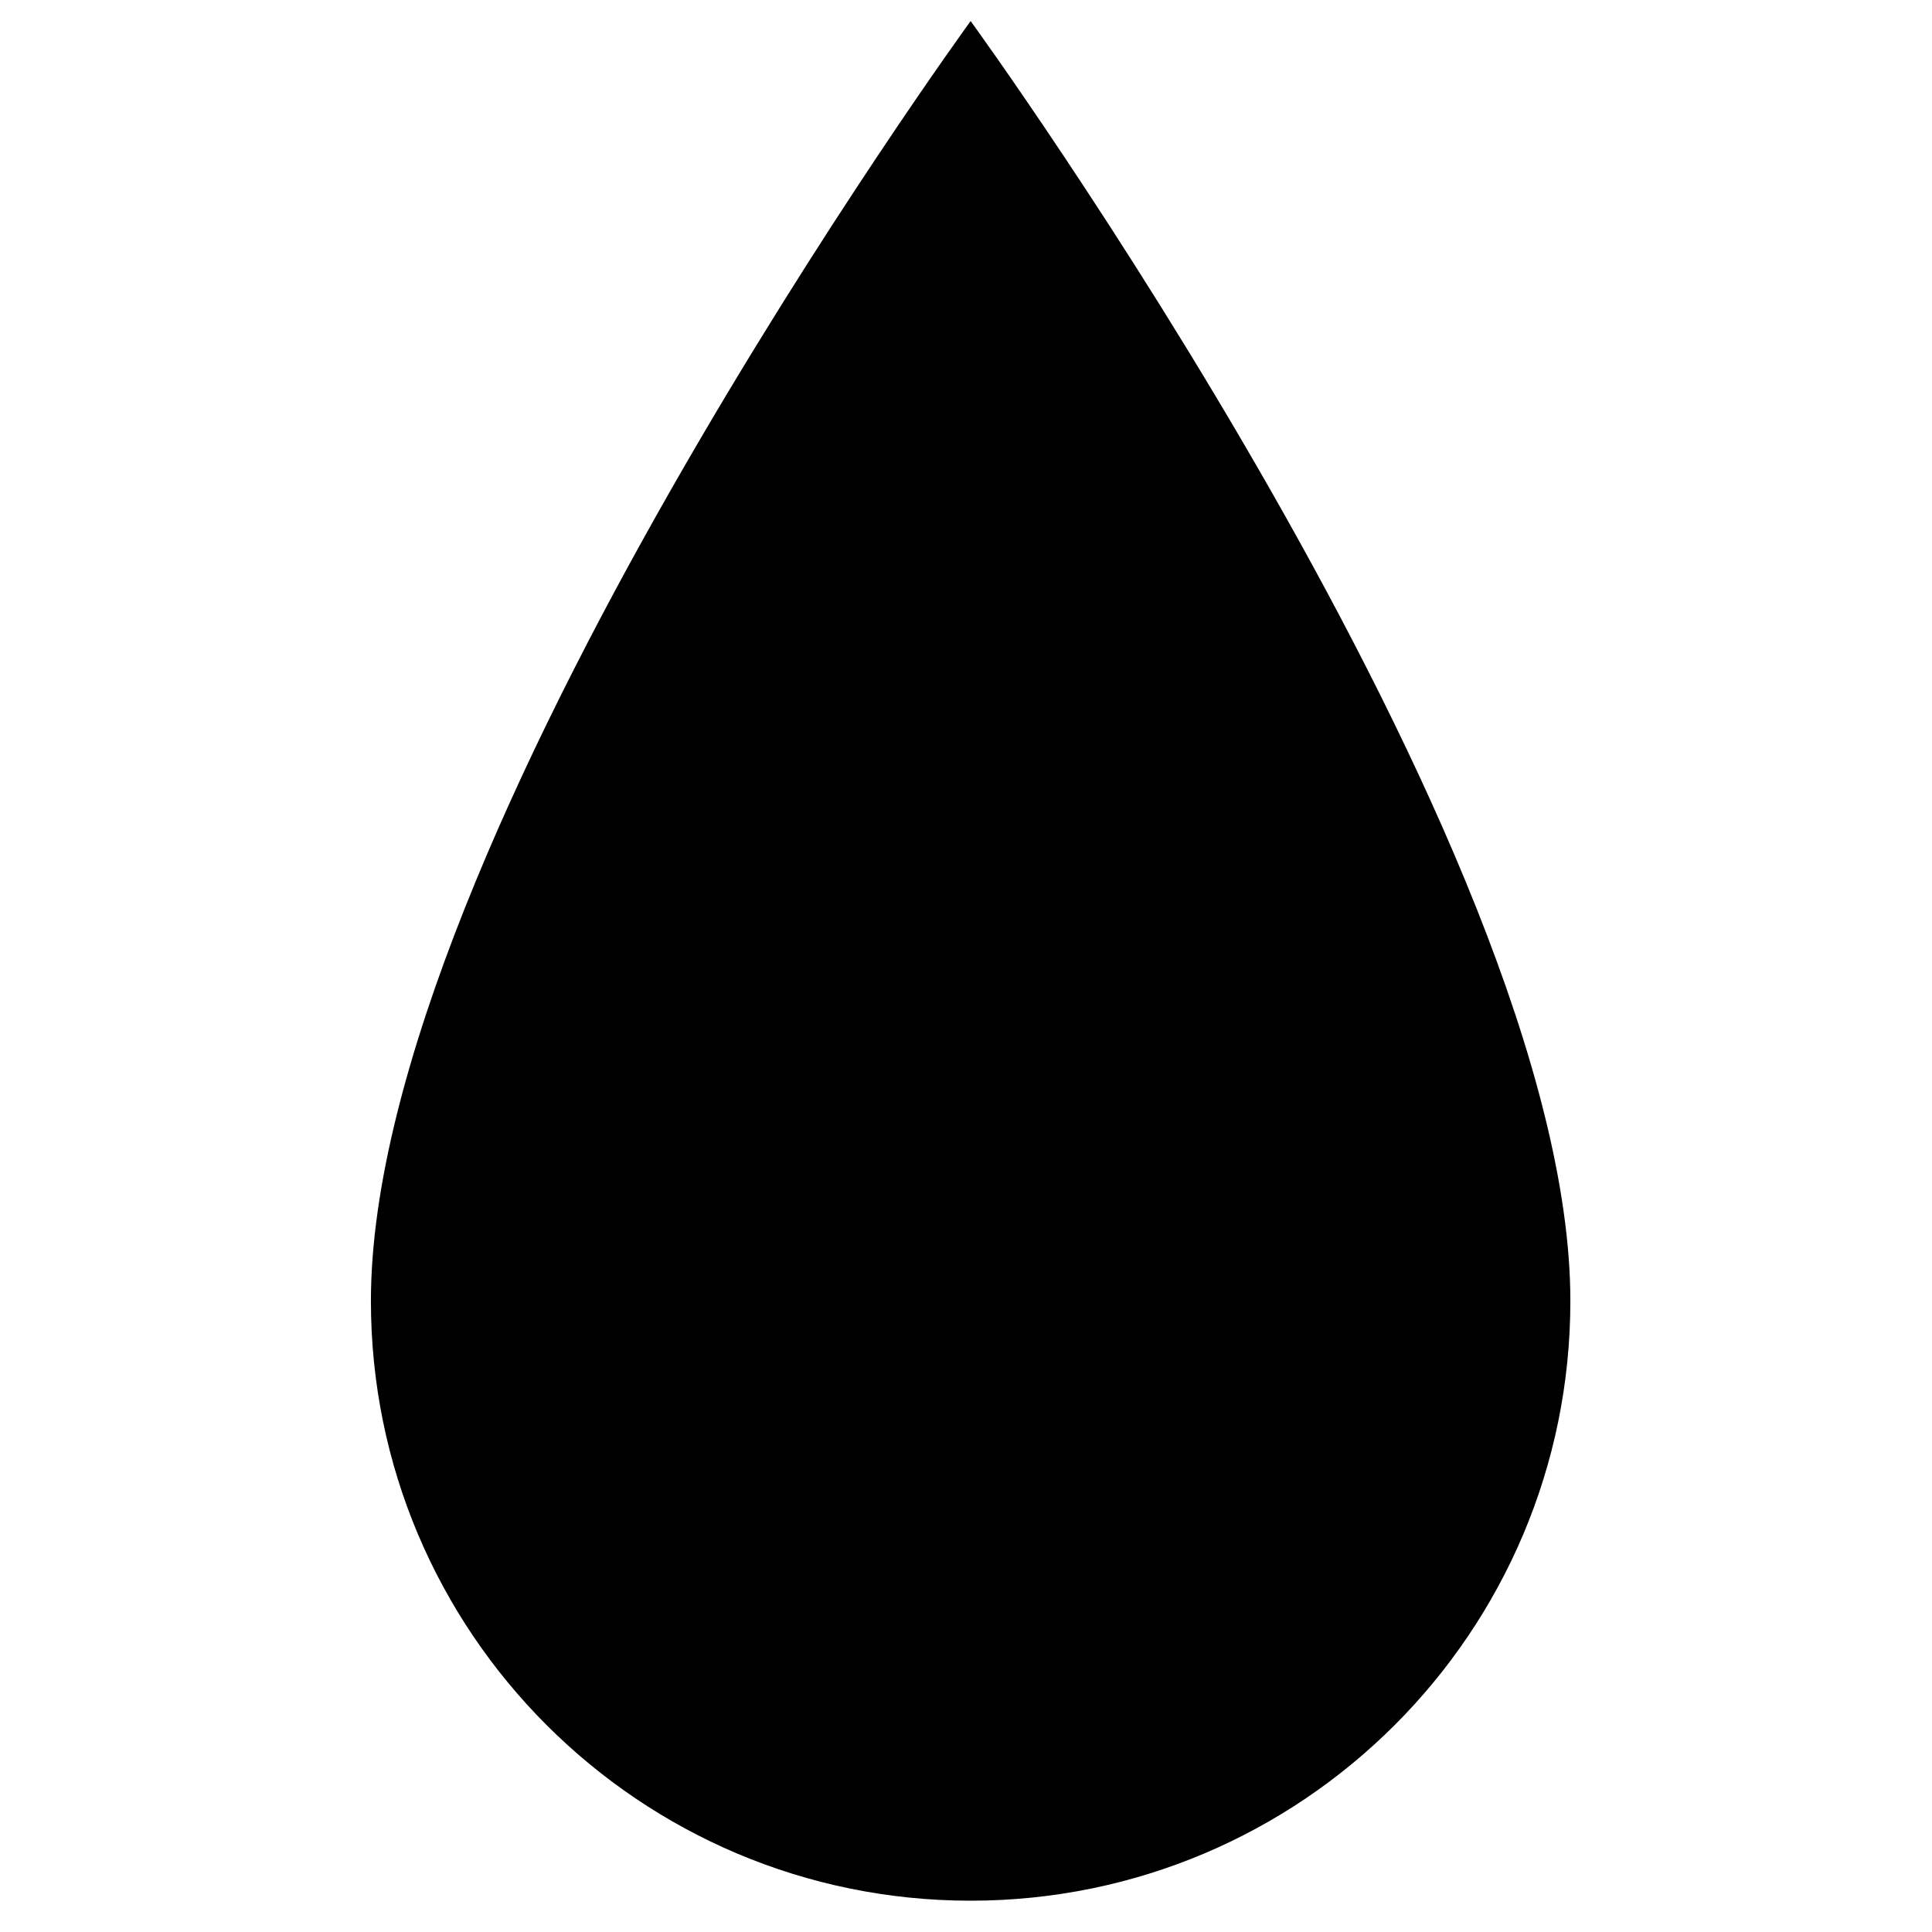
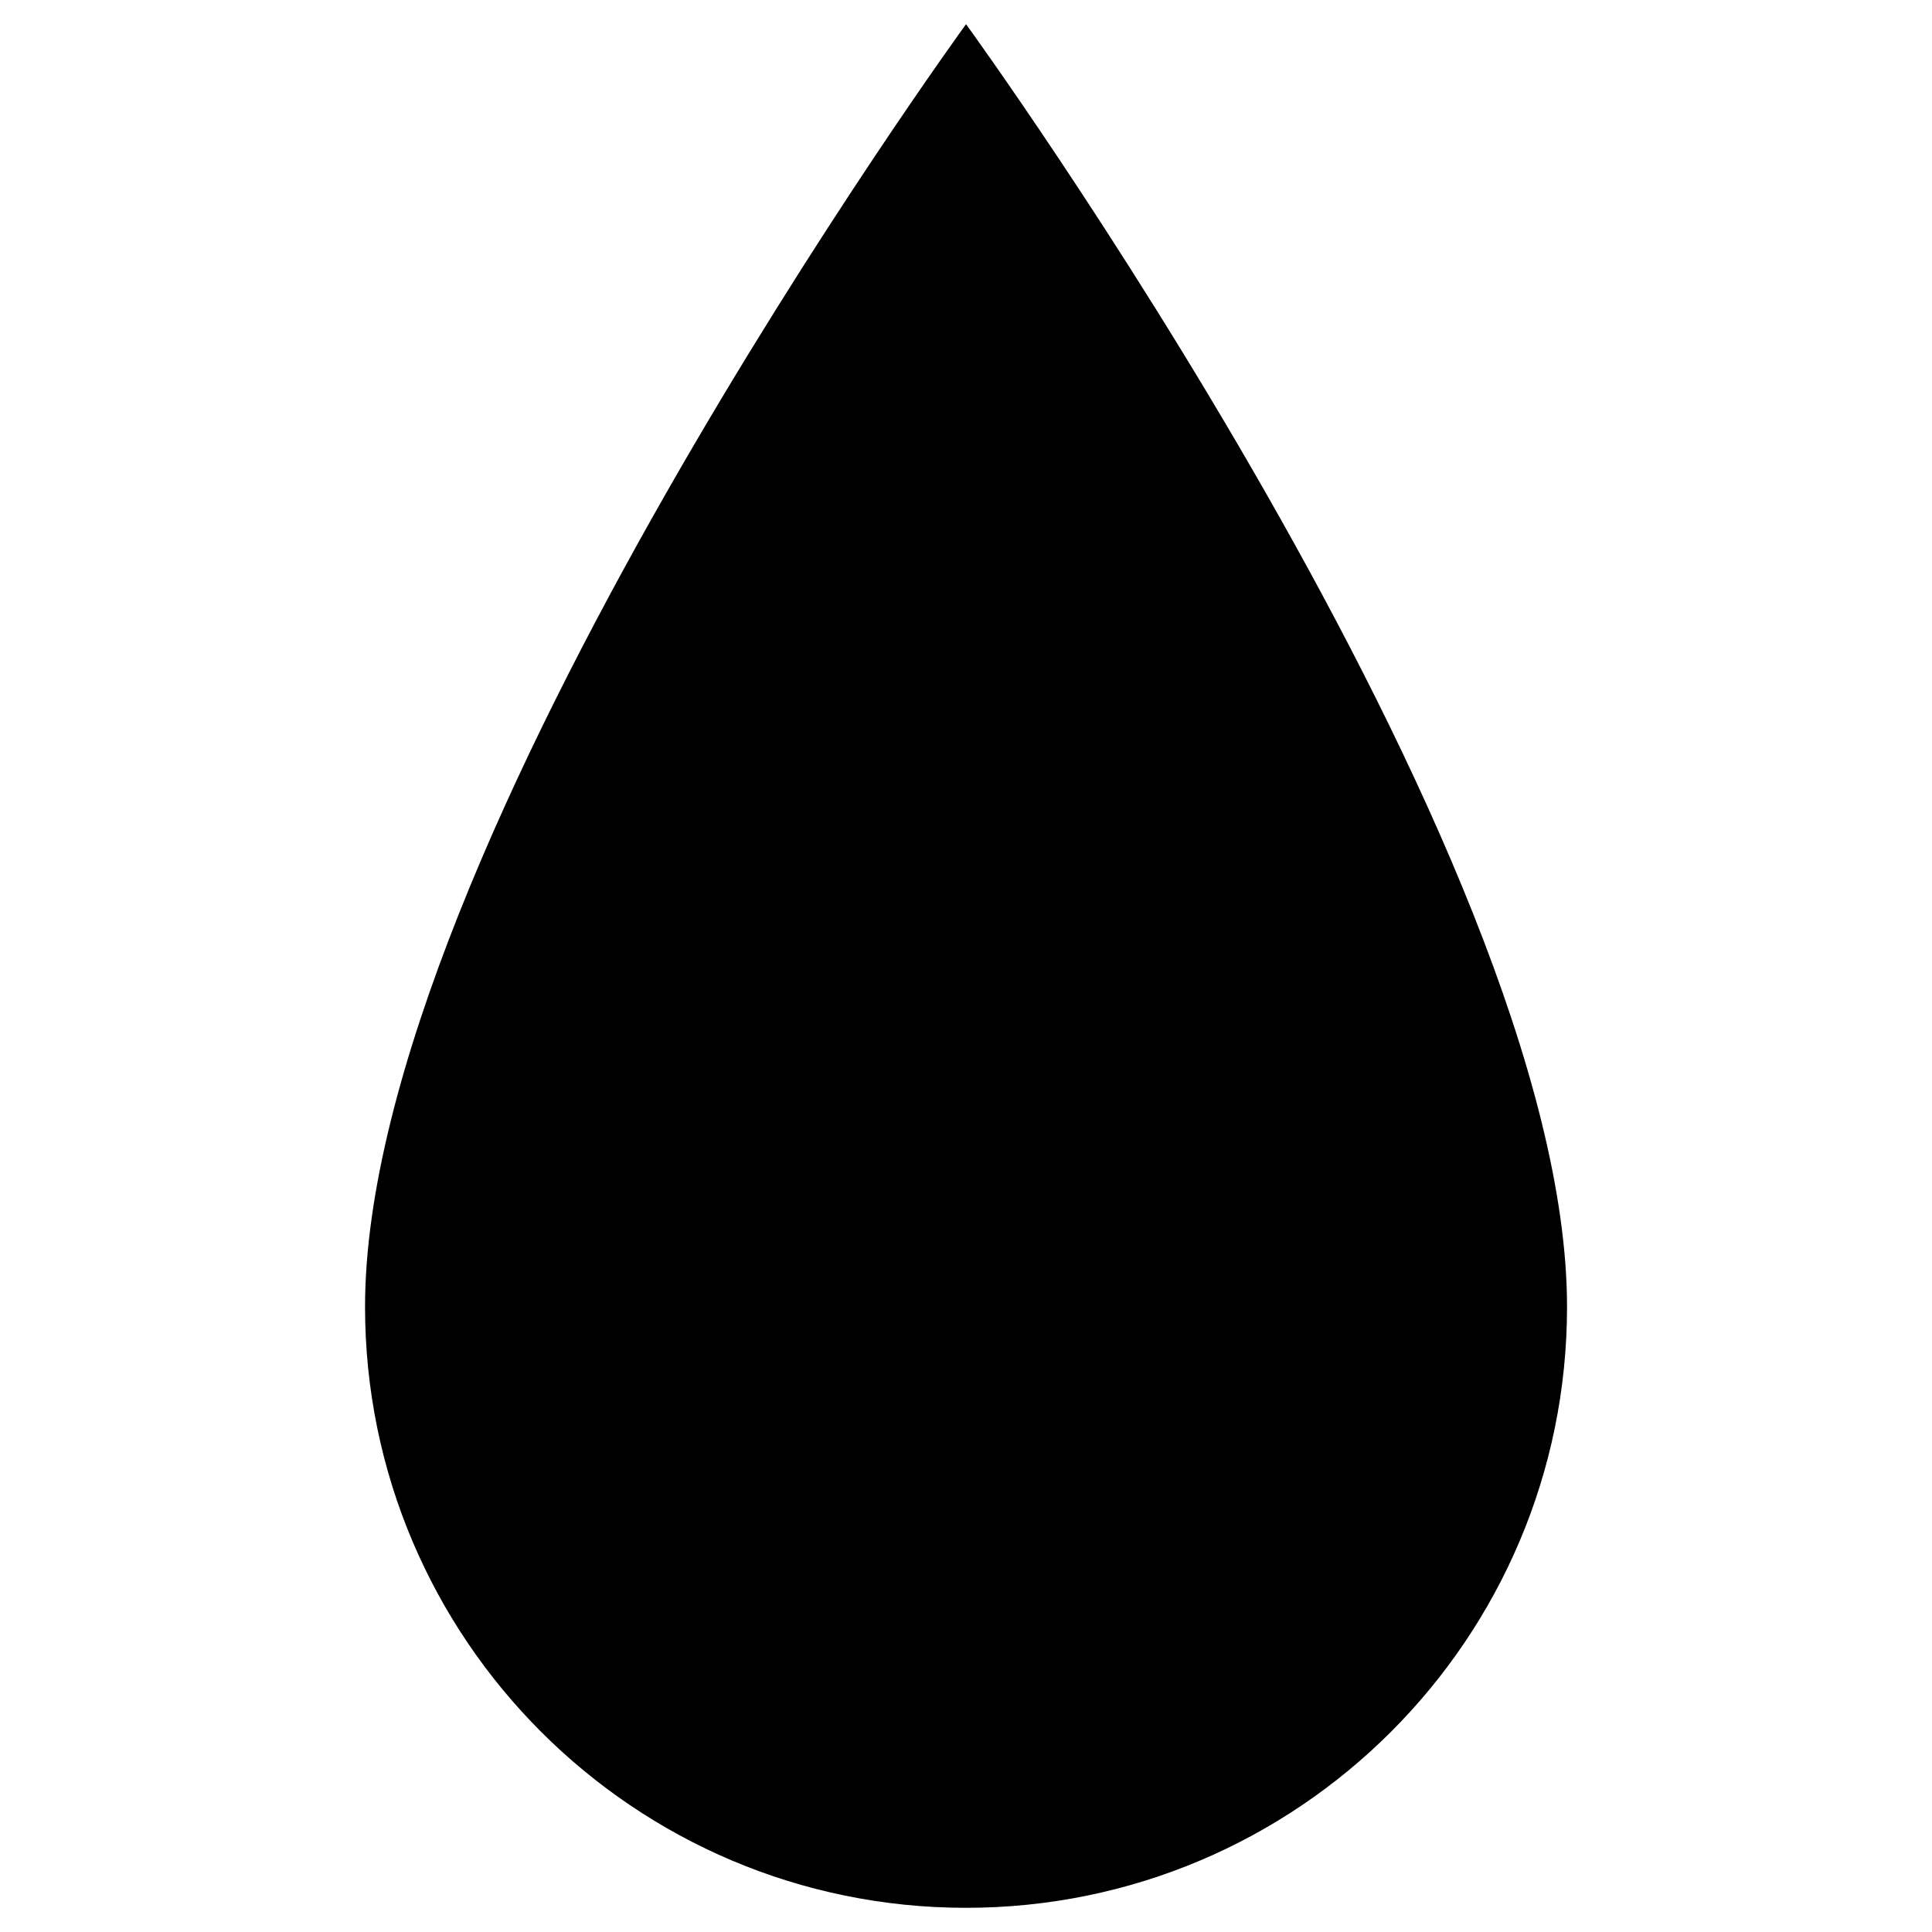
- <svg xmlns="http://www.w3.org/2000/svg" id="svg2285" version="1.1" viewBox="0 0 26.458 26.458" height="26.458mm" width="26.458mm">
+ <svg xmlns="http://www.w3.org/2000/svg" width="20" height="20" viewBox="0 0 20 20" version="1.1" id="svg2285">
  <defs id="defs2279" />
-   <g transform="translate(135.6935,-95.53869)" id="layer1">
-     <path id="path1369" d="m -114.188,113.355 c 0,4.536 -3.677,8.213 -8.213,8.213 -4.536,0 -8.213,-3.677 -8.213,-8.213 0,-6.244 8.213,-17.528 8.213,-17.528 0,0 8.213,11.285 8.213,17.528 z" style="opacity:1;fill:#000000;fill-opacity:1;stroke:none;stroke-width:0.304;stroke-linecap:round;stroke-linejoin:round;stroke-miterlimit:4;stroke-dasharray:none;stroke-dashoffset:0;stroke-opacity:1;paint-order:normal" />
+   <g id="layer1" transform="matrix(0.7575168,0,0,0.7575168,102.7212,-72.34016)">
+     <path style="opacity:1;fill:#000000;fill-opacity:1;stroke:none;stroke-width:0.304;stroke-linecap:round;stroke-linejoin:round;stroke-miterlimit:4;stroke-dasharray:none;stroke-dashoffset:0;stroke-opacity:1;paint-order:normal" d="m -114.188,113.355 c 0,4.536 -3.677,8.213 -8.213,8.213 -4.536,0 -8.213,-3.677 -8.213,-8.213 0,-6.244 8.213,-17.528 8.213,-17.528 0,0 8.213,11.285 8.213,17.528 z" id="path1369" />
  </g>
</svg>
